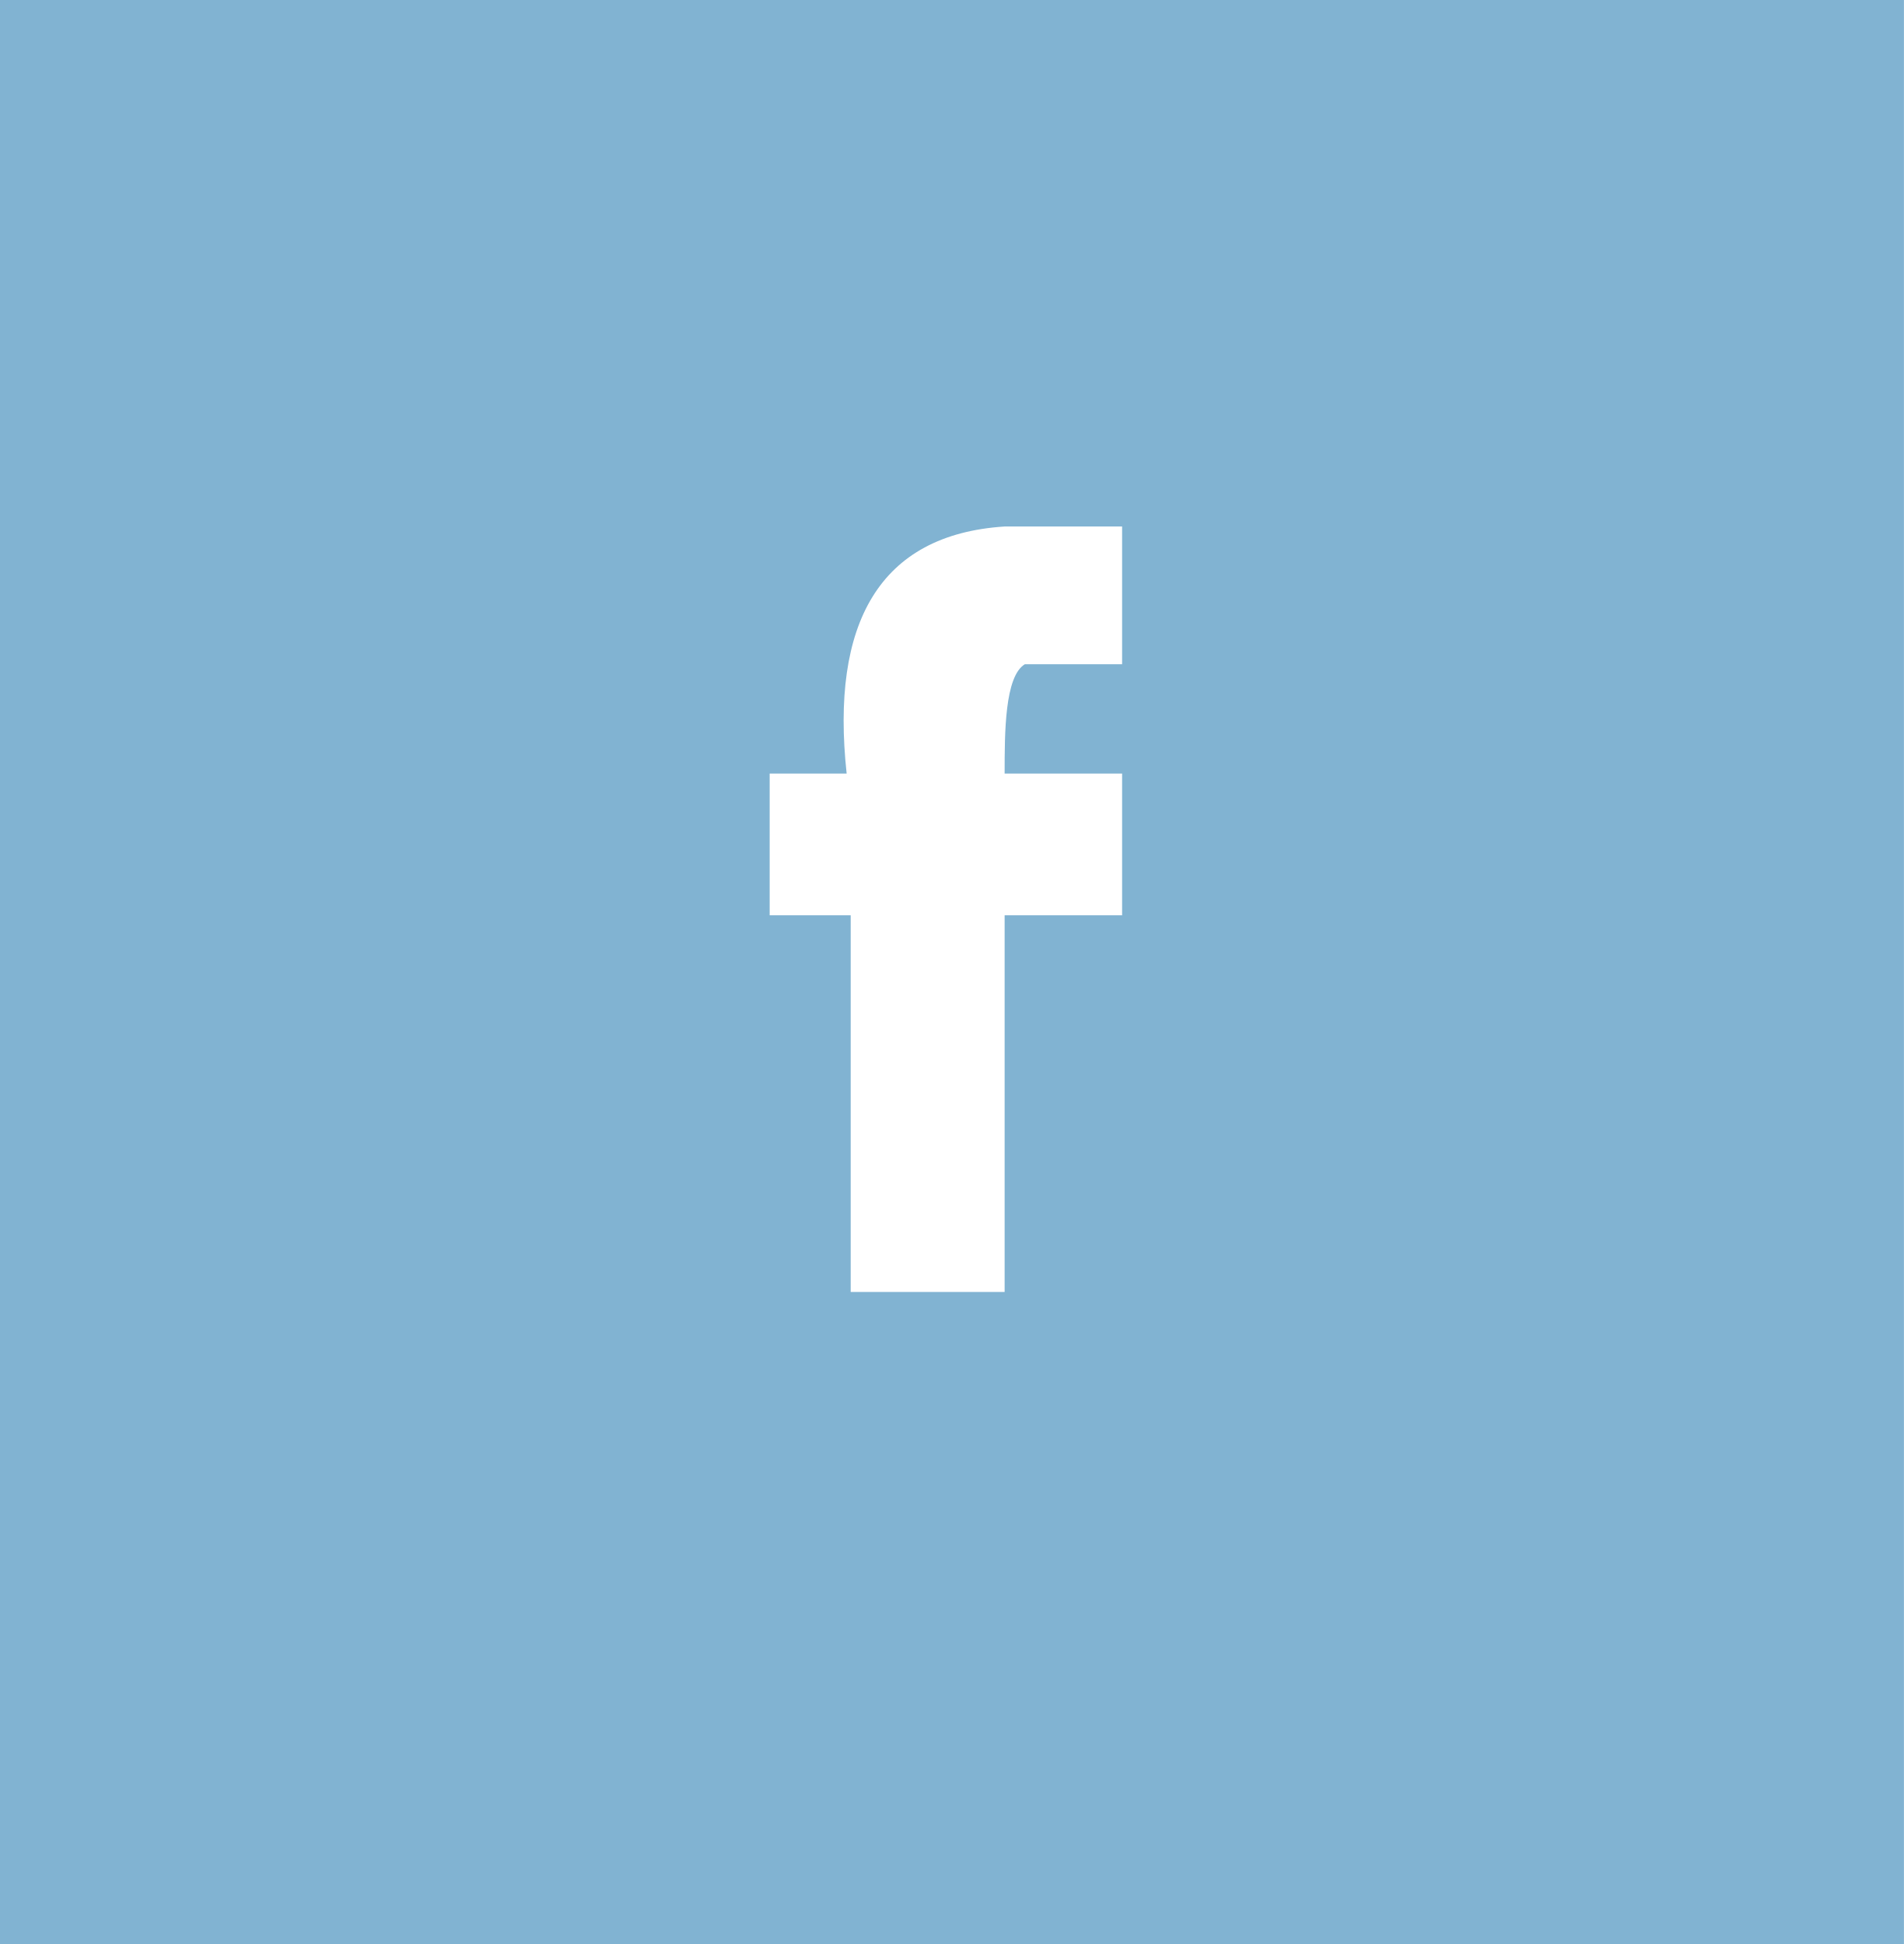
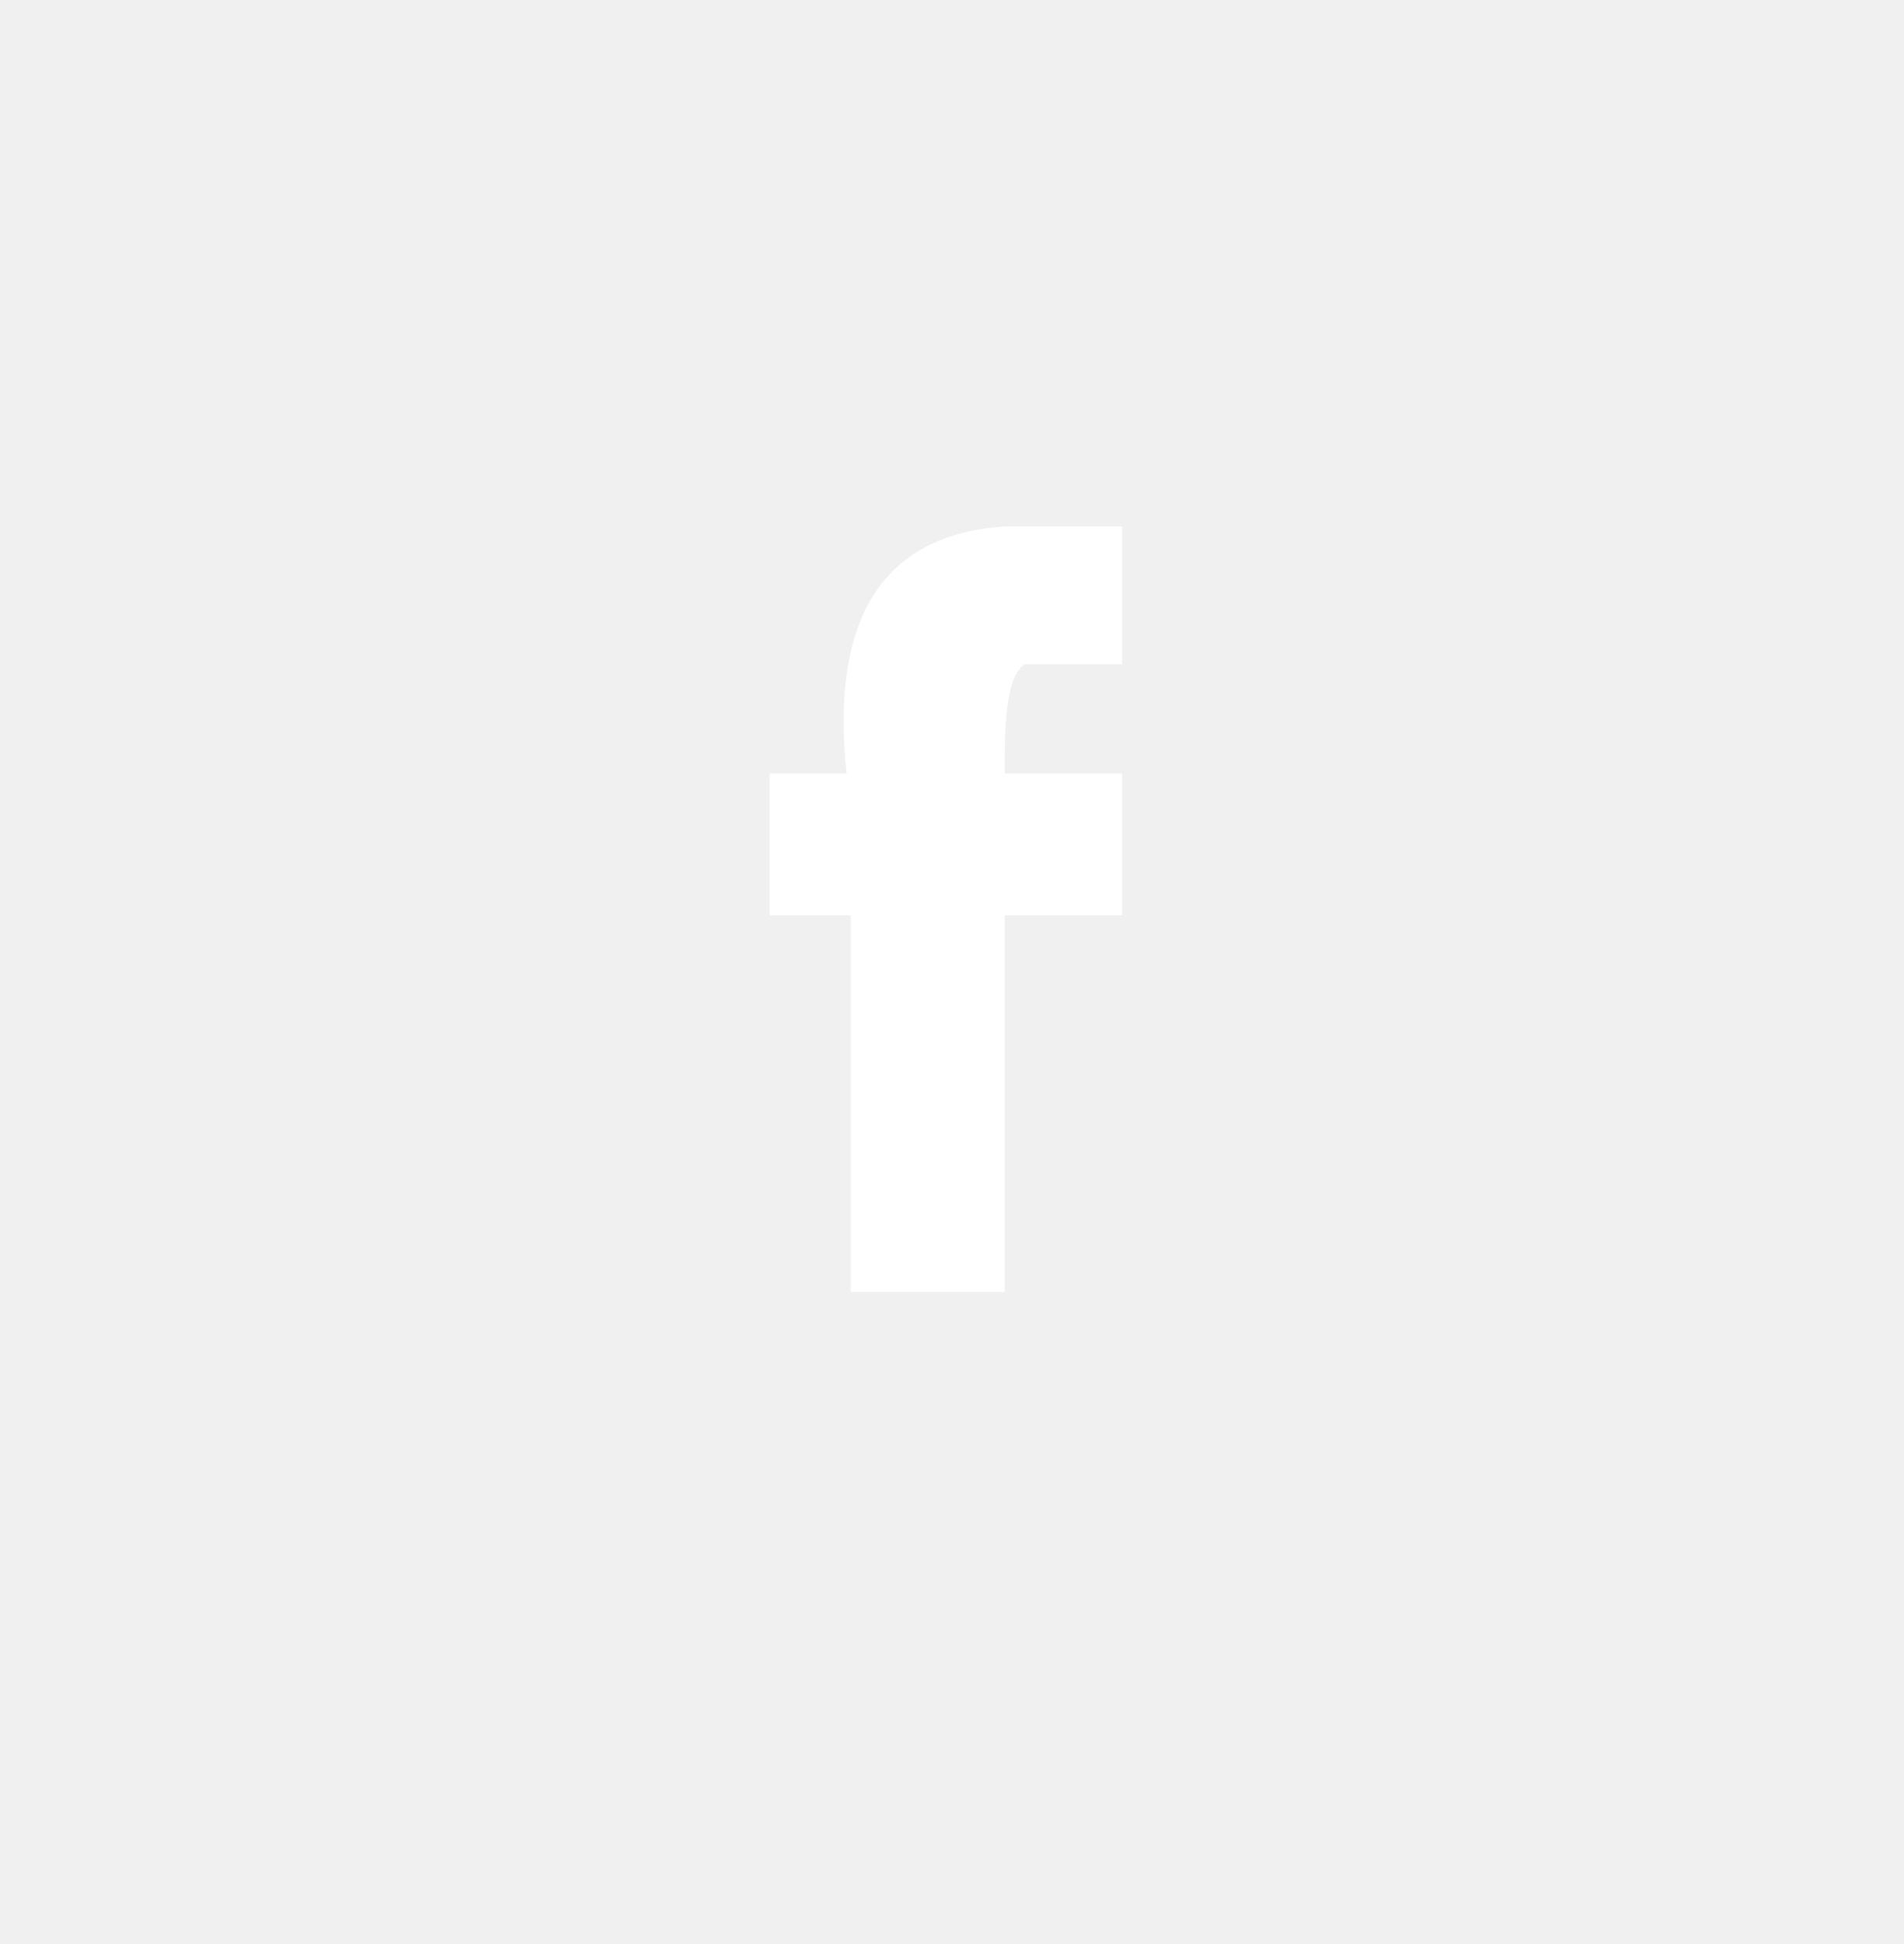
<svg xmlns="http://www.w3.org/2000/svg" width="47" height="48" viewBox="0 0 47 48" fill="none">
-   <rect width="47" height="48" fill="#81B3D2" />
-   <path d="M25.3 16.4C26.1 16.4 26.9 16.4 27.7 16.4C27.7 15.3 27.7 14.2 27.7 13C26.7 13 25.8 13 24.8 13C21.7 13.2 20.5 15.4 20.9 19.1H19V22.6H21C21 25.7 21 28.8 21 31.9C22.3 31.9 23.6 31.9 24.8 31.9C24.8 28.8 24.8 25.7 24.8 22.6H27.7V19.1H24.8C24.8 18.1 24.8 16.7 25.3 16.4Z" fill="white" />
+   <rect width="47" height="48" />
+   <path d="M25.3 16.4C26.1 16.4 26.9 16.4 27.7 16.4C27.7 15.3 27.7 14.2 27.7 13C26.7 13 25.8 13 24.8 13C21.7 13.2 20.5 15.4 20.9 19.1H19V22.6H21C21 25.7 21 28.8 21 31.9C22.3 31.9 23.6 31.9 24.8 31.9C24.8 28.8 24.8 25.7 24.8 22.6H27.7V19.1H24.8C24.8 18.1 24.8 16.7 25.3 16.4Z" fill="#fff" />
</svg>
